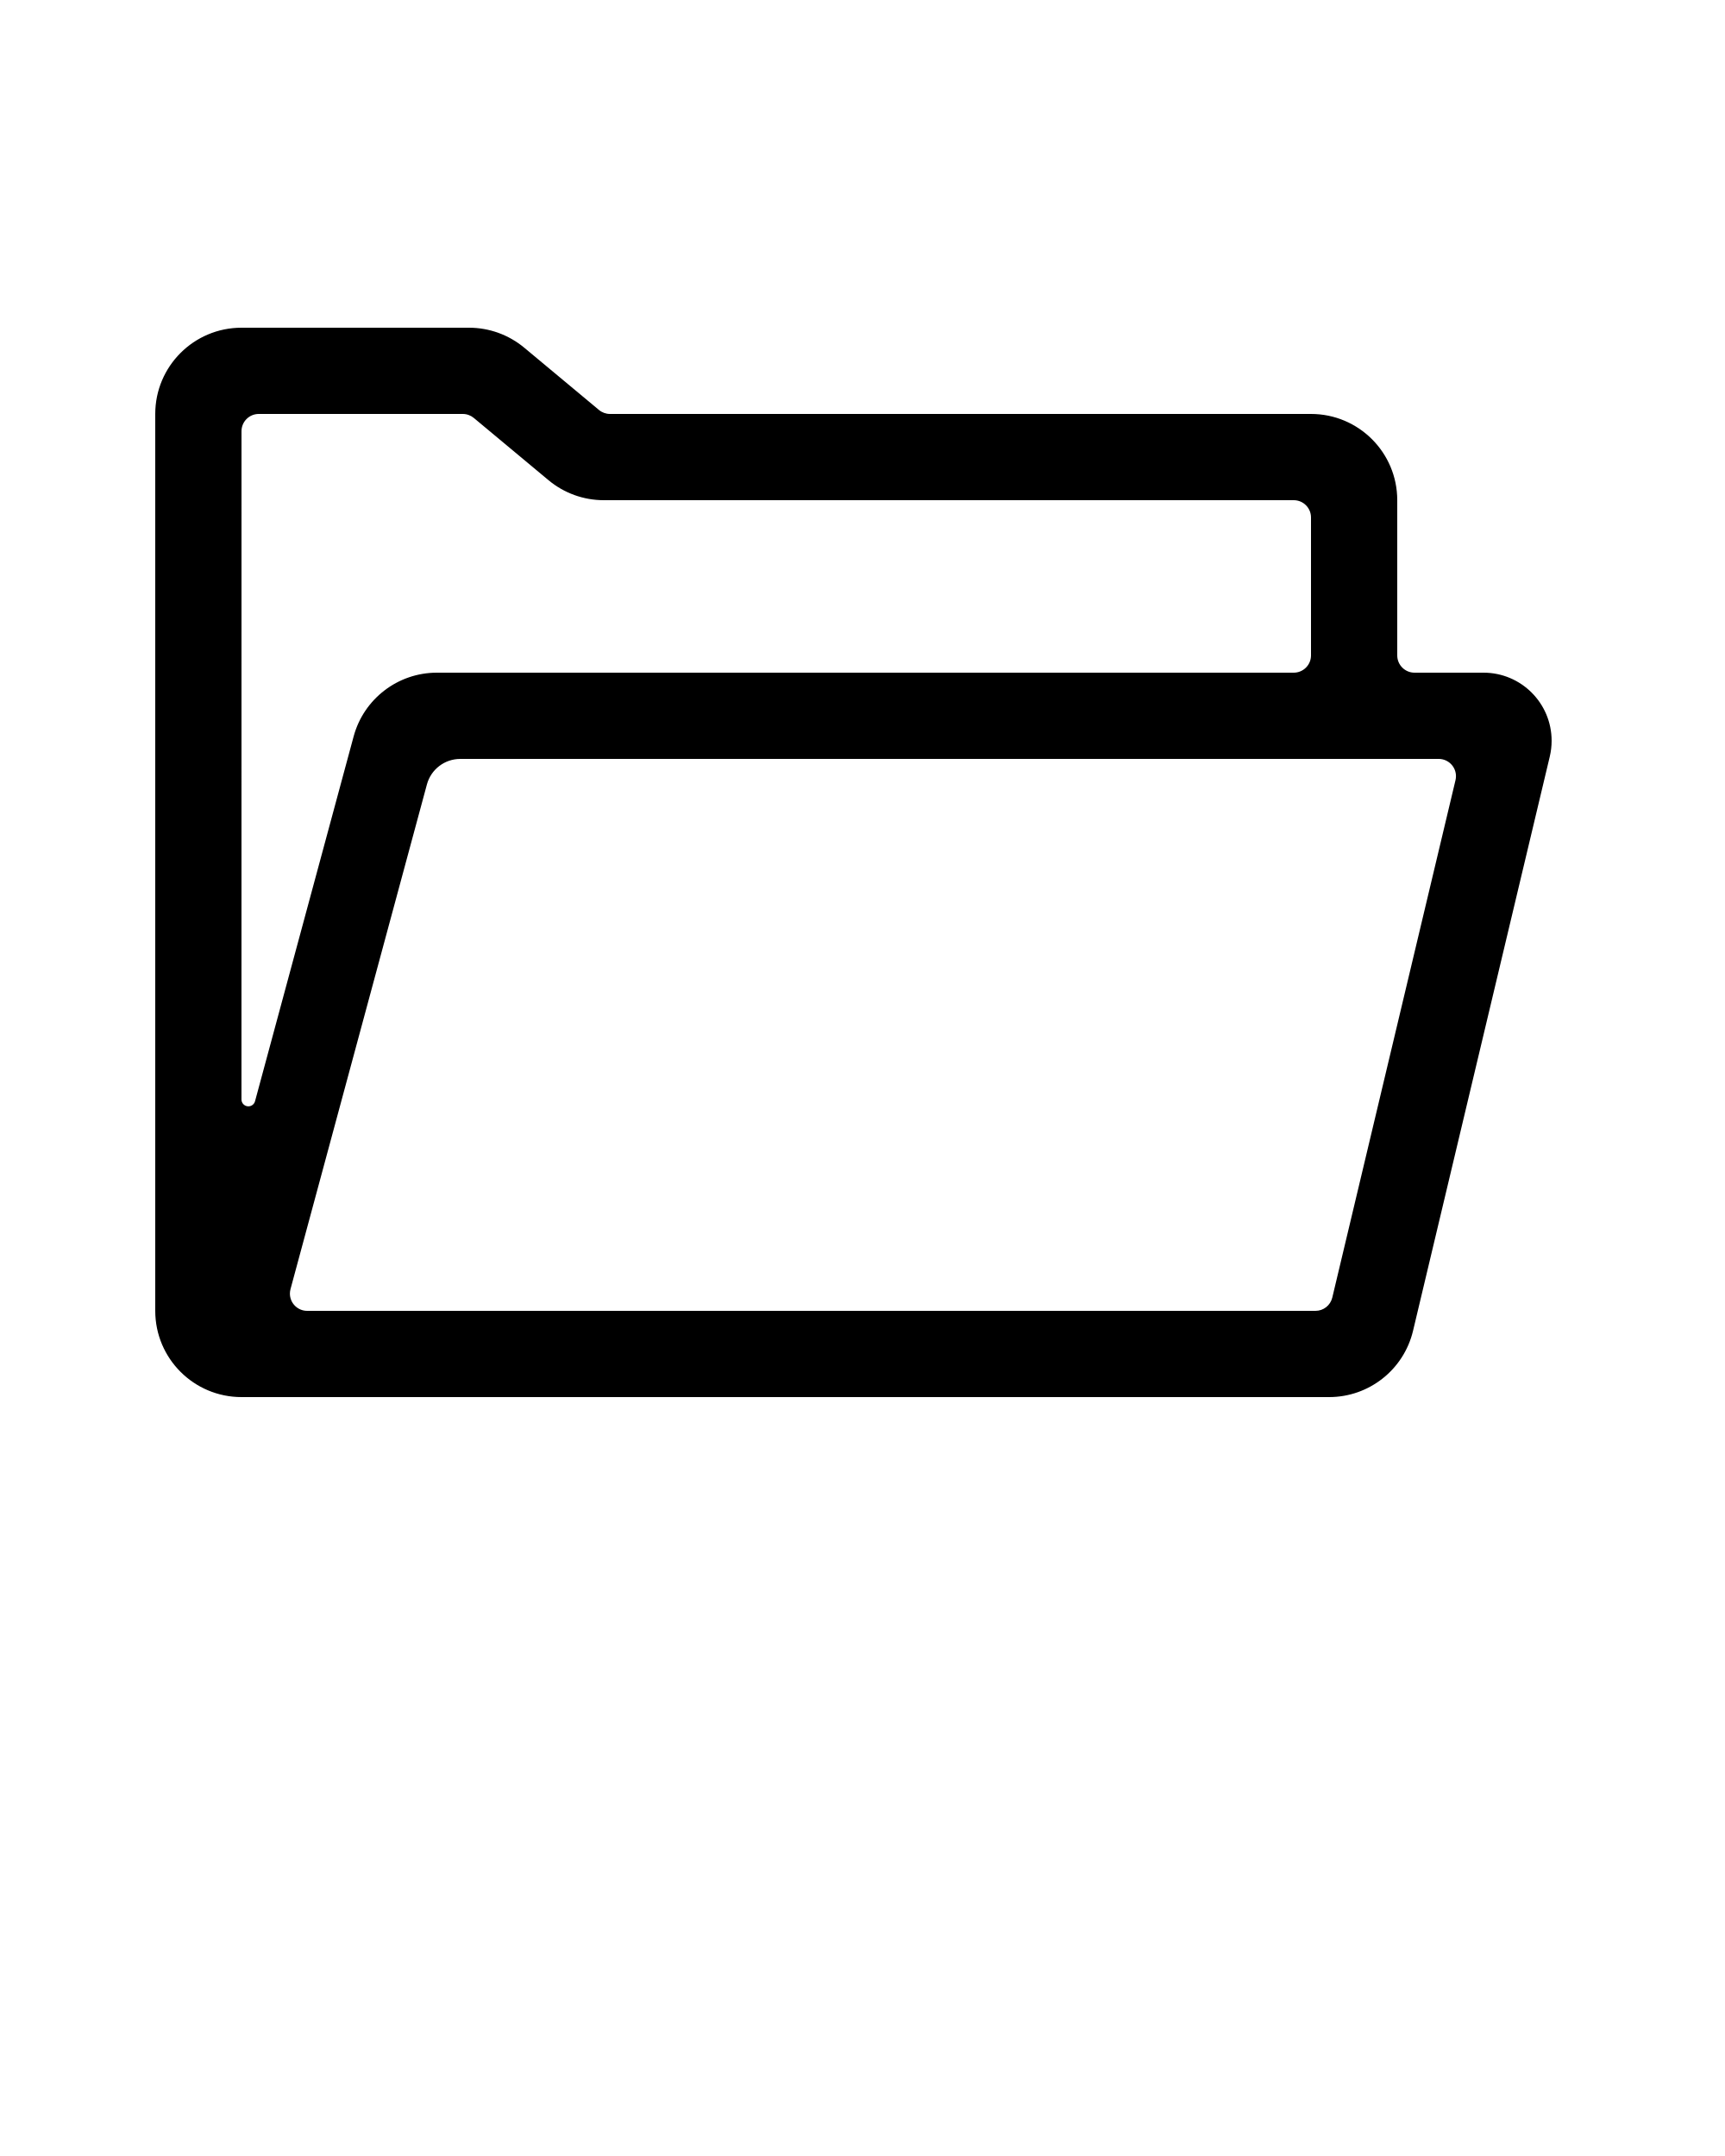
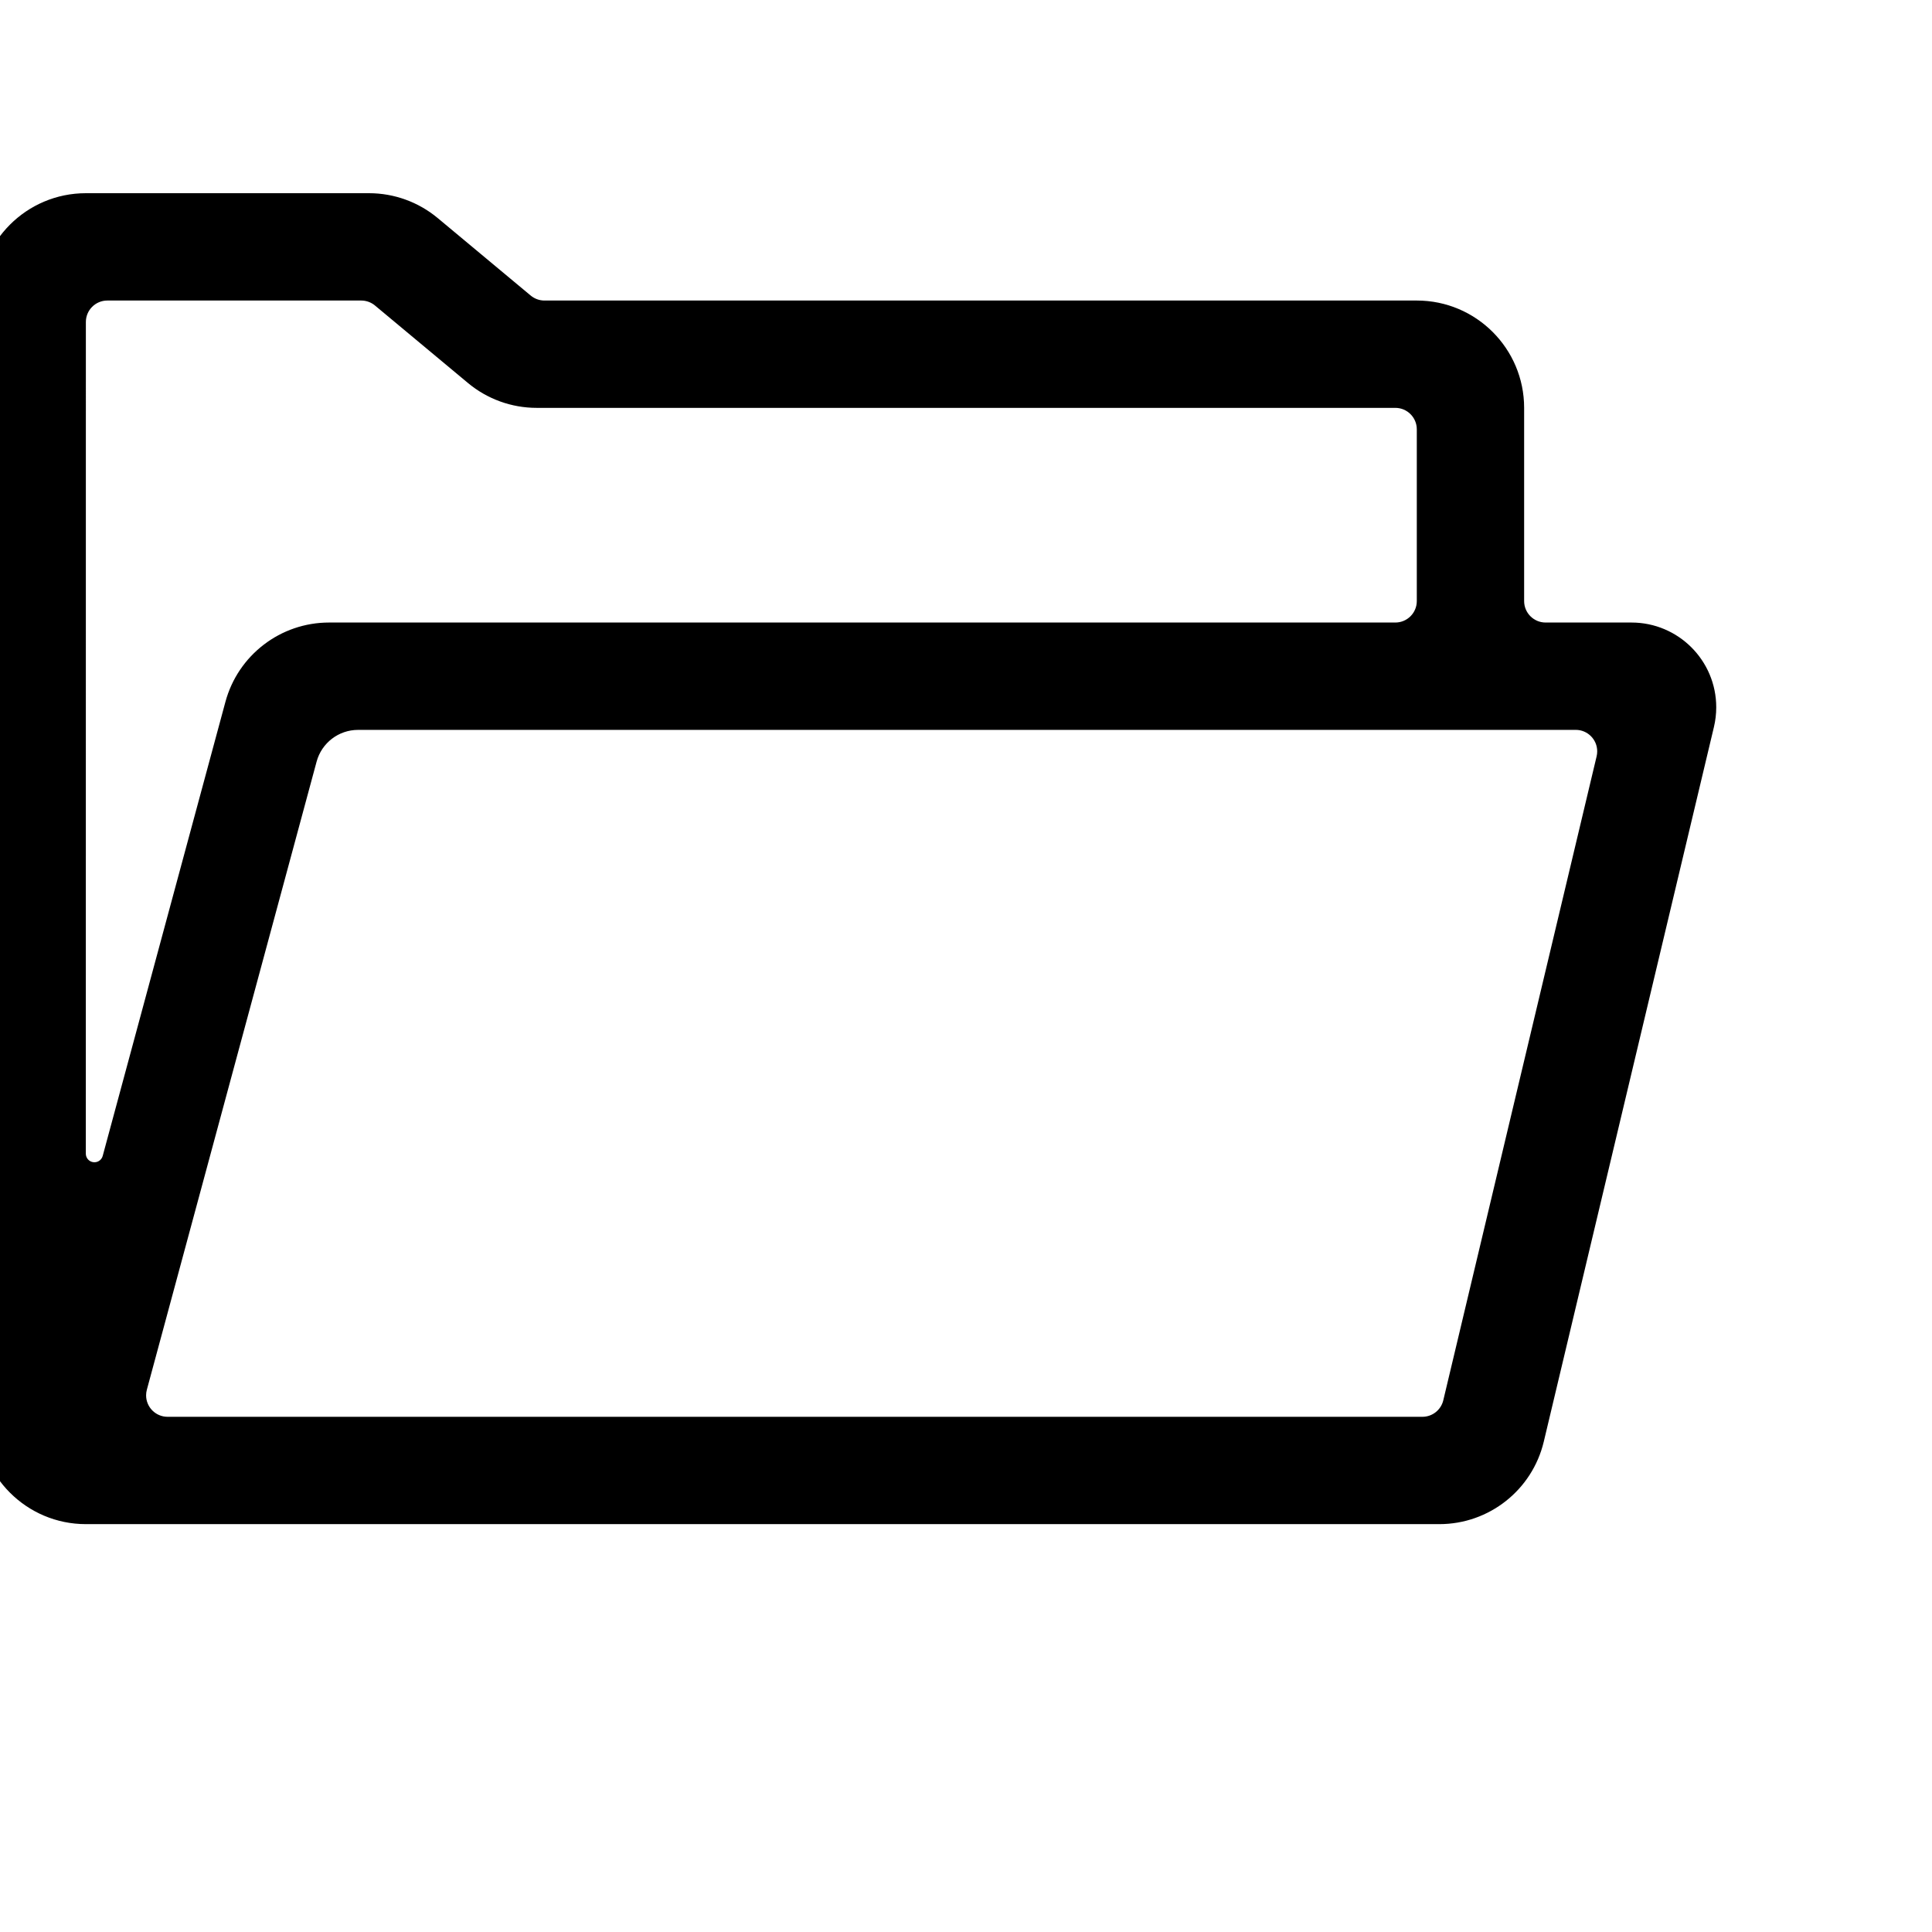
- <svg xmlns="http://www.w3.org/2000/svg" viewBox="0 0 100 125" version="1.1" x="0px" y="0px" style="width:100%; height: 100%;">
+ <svg xmlns="http://www.w3.org/2000/svg" viewBox="10 10 90 90" version="1.1" x="0px" y="0px" style="width:100%; height: 100%;">
  <g stroke="none" stroke-width="1" fill="none" fill-rule="evenodd">
    <g fill-rule="nonzero" fill="currentColor">
      <path d="M14,19 L27.19,19 L27.19,19 C28.359,19 29.492,19.41 30.391,20.159 L34.722,23.768 L34.722,23.768 C34.902,23.918 35.128,24 35.362,24 L76,24 L76,24 C78.761,24 81,26.239 81,29 L81,38 C81,38.552 81.448,39 82,39 L86,39 C88.181,39 89.949,40.768 89.949,42.949 C89.949,43.257 89.913,43.564 89.842,43.864 L81.915,77.158 C81.378,79.41 79.366,81 77.051,81 L14,81 C11.239,81 9,78.761 9,76 L9,24 L9,24 C9,21.239 11.239,19 14,19 L14,19 Z M84.377,45.232 L84.377,45.232 C84.395,45.156 84.404,45.078 84.404,45 C84.404,44.448 83.956,44 83.404,44 L83.404,44 L26.679,44.001 C25.776,44.001 24.985,44.607 24.749,45.479 L16.841,74.739 C16.818,74.824 16.806,74.912 16.806,75 C16.806,75.552 17.254,76 17.806,76 L76.261,76 C76.724,76 77.126,75.682 77.234,75.232 L77.234,75.232 L84.377,45.232 Z M15,24 L15,24 C14.448,24 14,24.448 14,25 L14,25 L13.998,63.743 C13.998,63.924 14.119,64.082 14.294,64.129 C14.507,64.187 14.727,64.061 14.784,63.848 L14.784,63.848 L20.501,42.695 C21.091,40.515 23.069,39 25.328,39 L25.328,39 L75,39 C75.552,39 76,38.552 76,38 L76,30 C76,29.448 75.552,29 75,29 L35,29 C33.83,29 32.698,28.59 31.799,27.841 L27.468,24.232 C27.288,24.082 27.062,24 26.828,24 L26.828,24 L15,24 Z" />
    </g>
  </g>
</svg>
